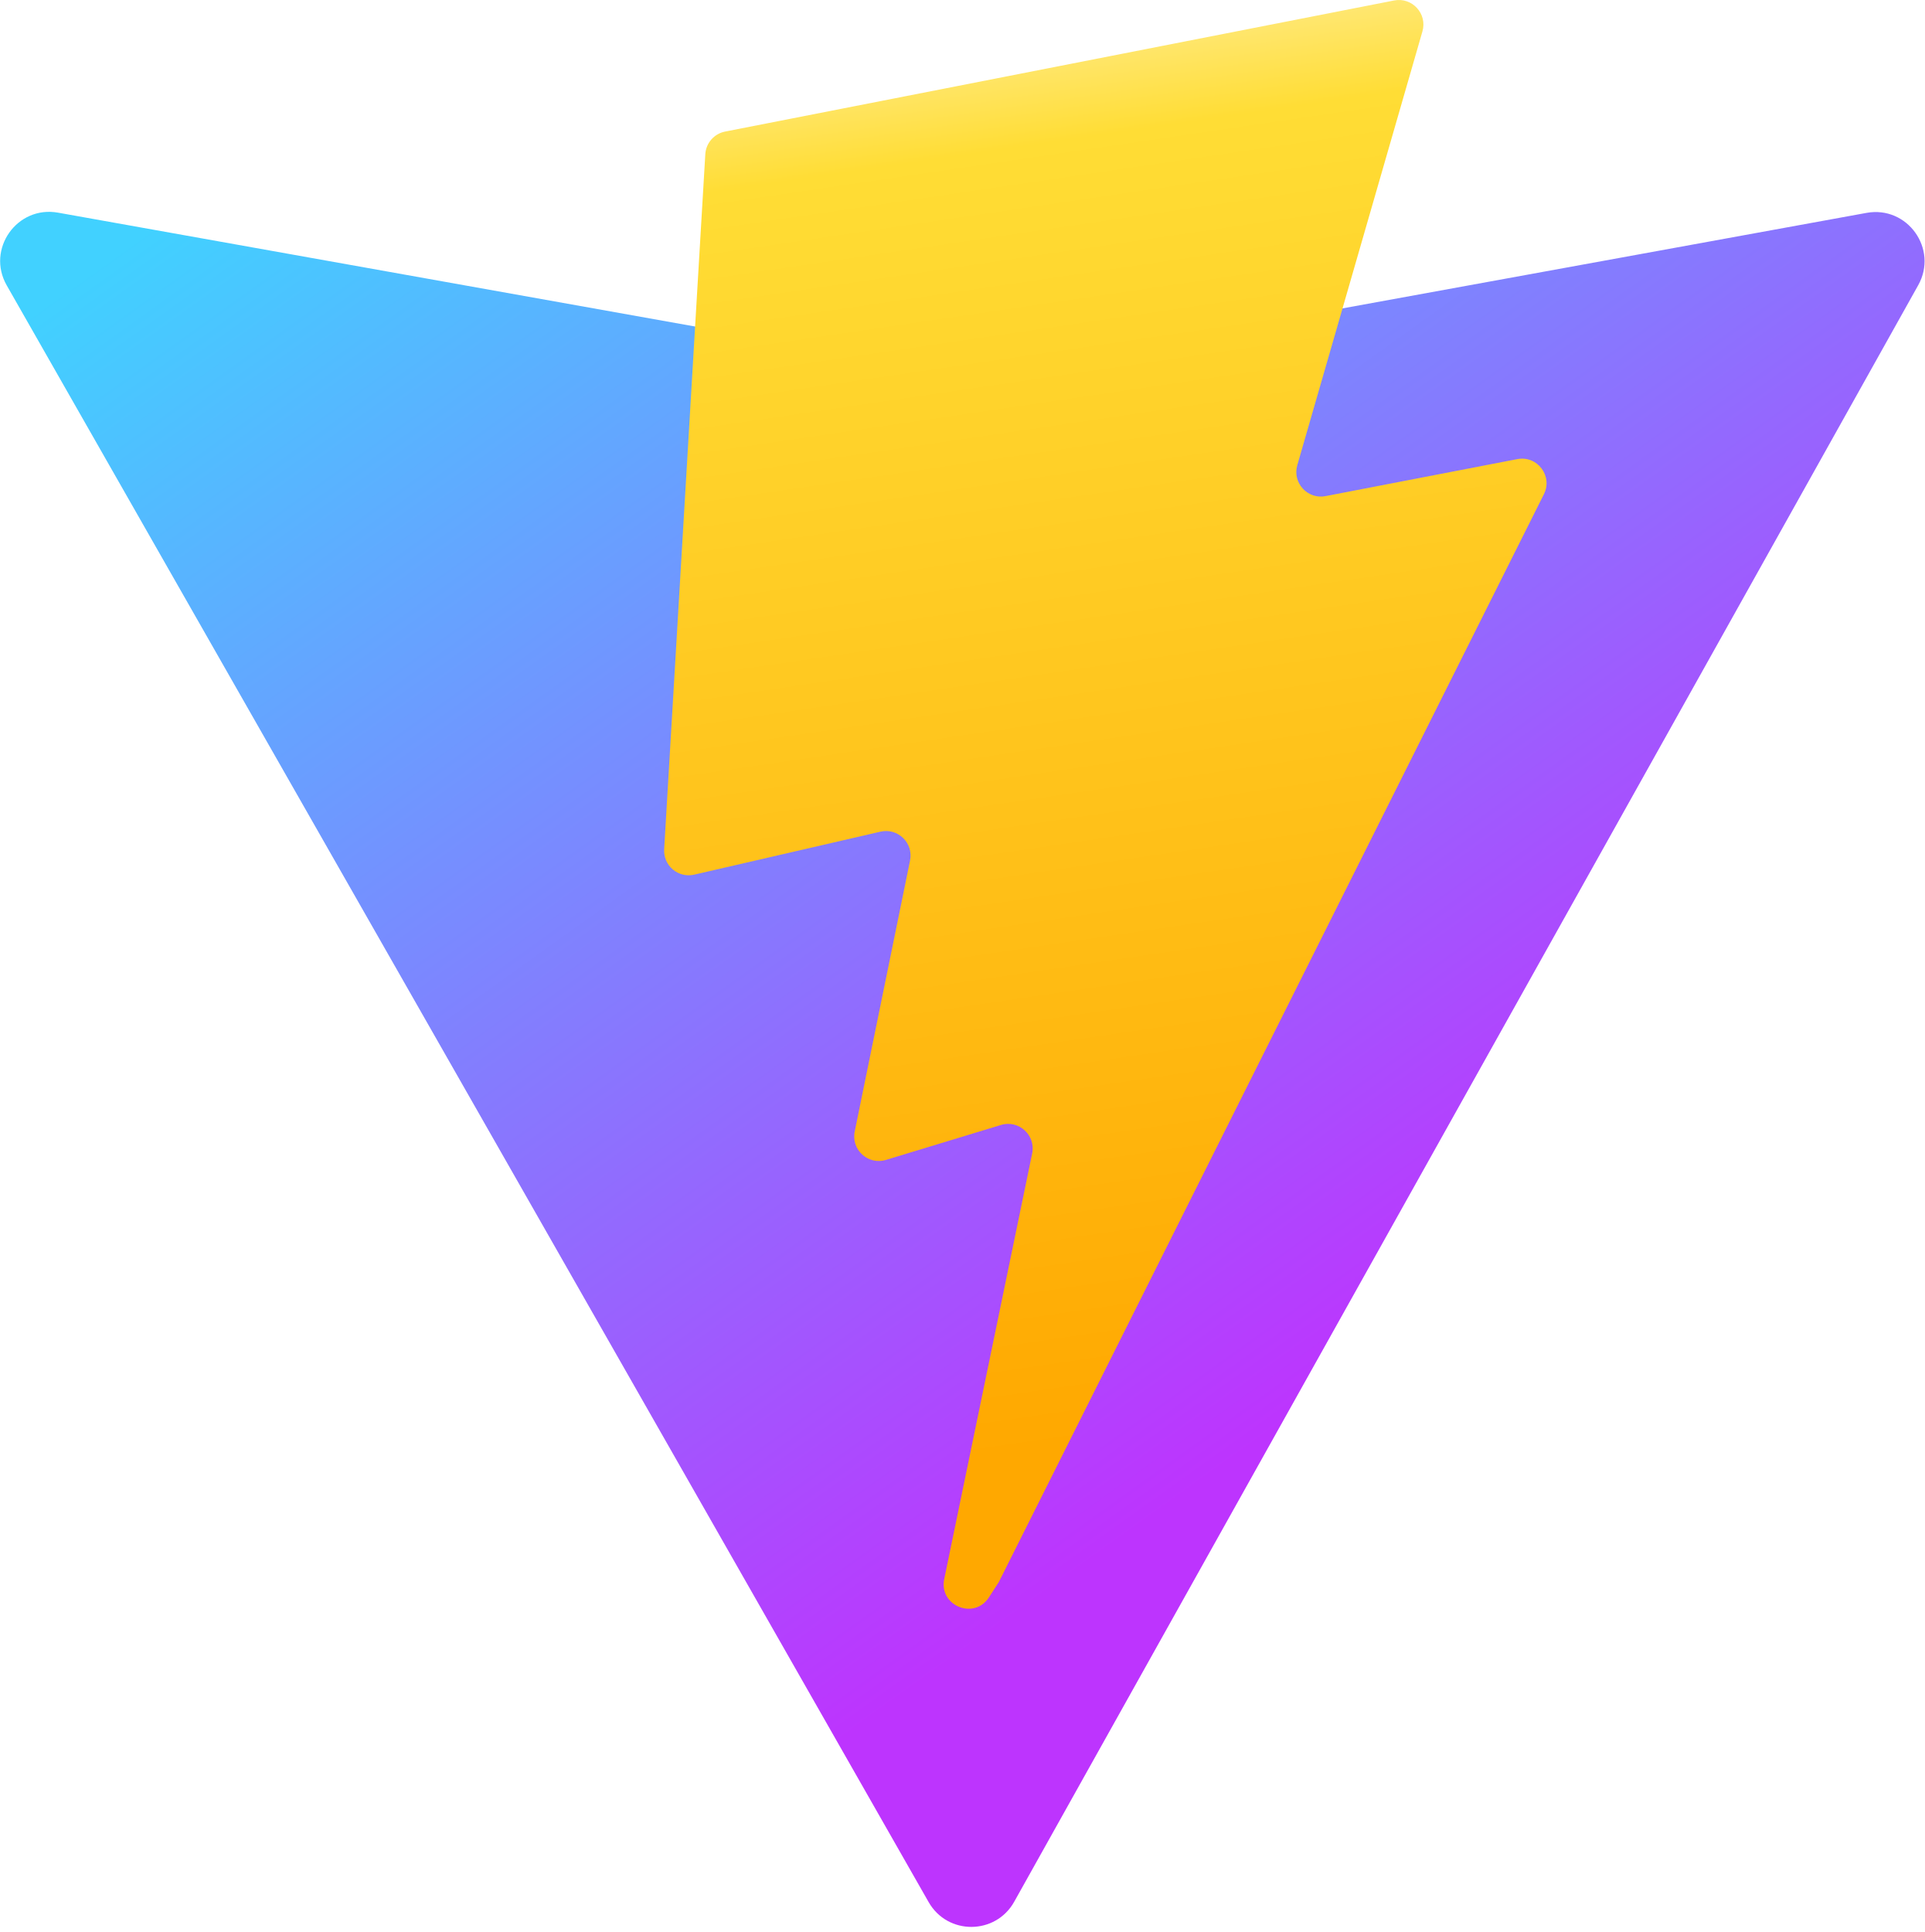
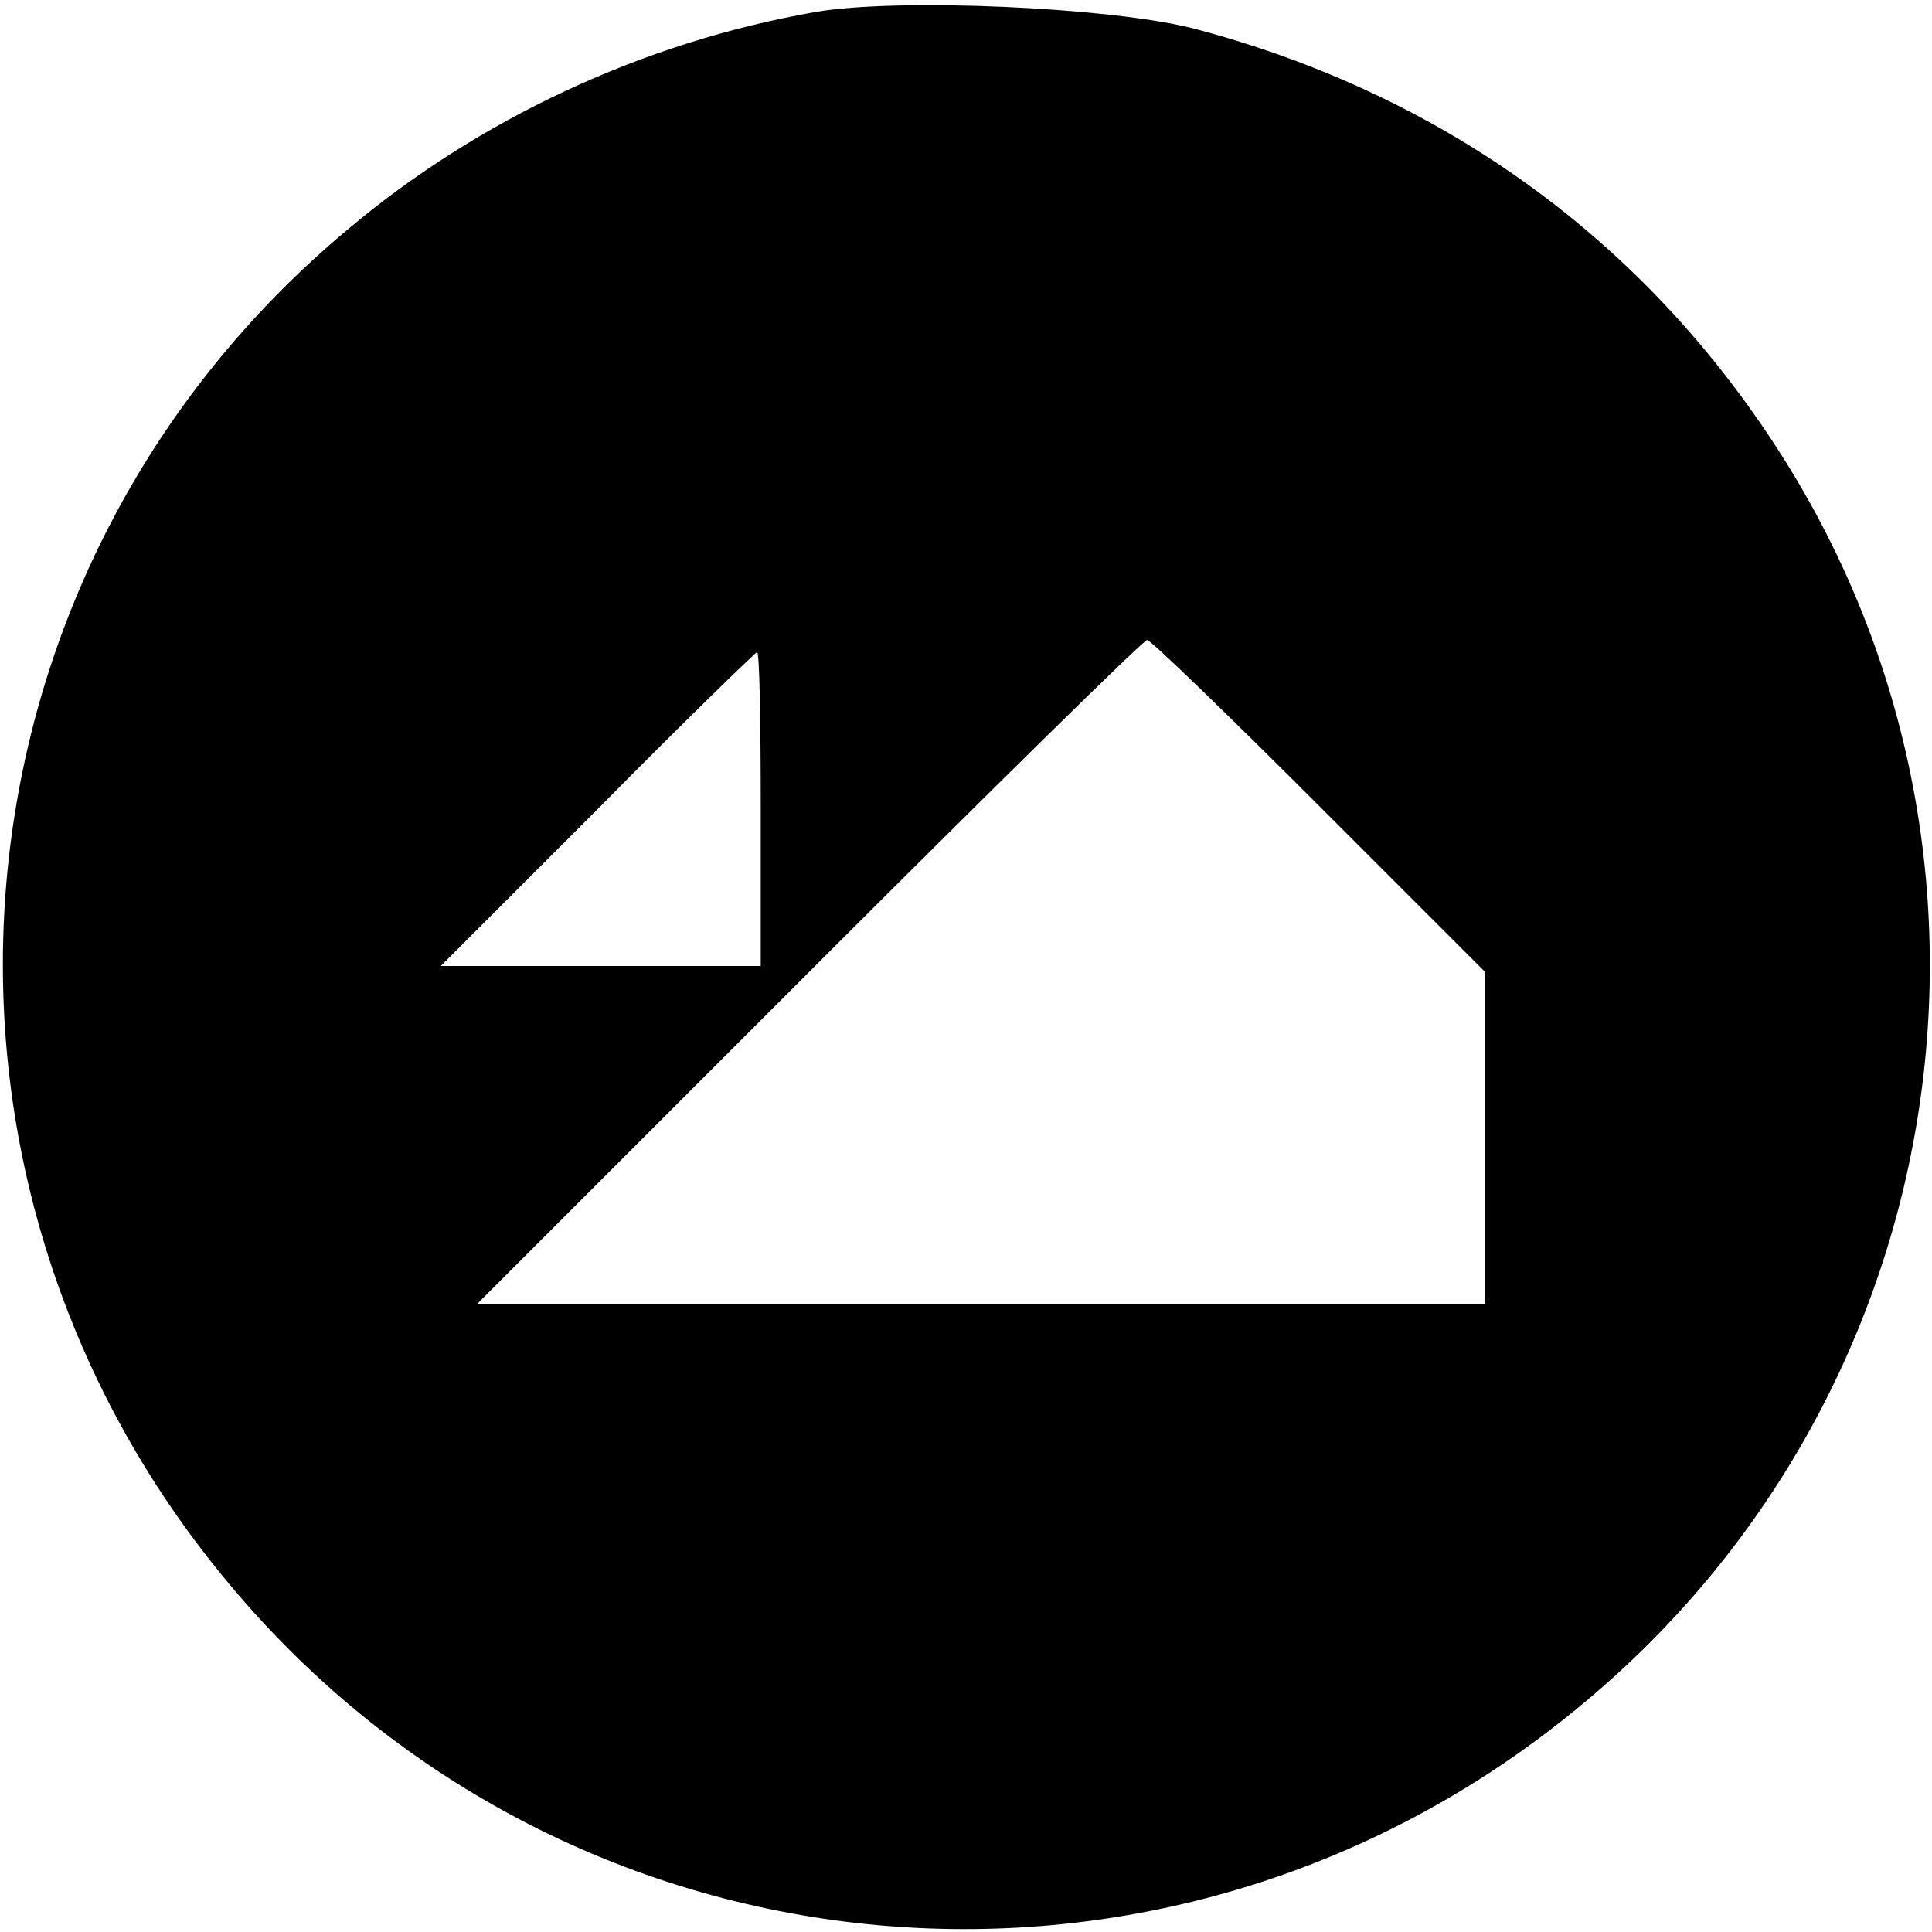
- <svg xmlns="http://www.w3.org/2000/svg" aria-hidden="true" role="img" class="iconify iconify--logos" width="31.88" height="32" preserveAspectRatio="xMidYMid meet" viewBox="0 0 256 257">
-   <defs>
-     <linearGradient id="IconifyId1813088fe1fbc01fb466" x1="-.828%" x2="57.636%" y1="7.652%" y2="78.411%">
-       <stop offset="0%" stop-color="#41D1FF" />
-       <stop offset="100%" stop-color="#BD34FE" />
-     </linearGradient>
-     <linearGradient id="IconifyId1813088fe1fbc01fb467" x1="43.376%" x2="50.316%" y1="2.242%" y2="89.03%">
-       <stop offset="0%" stop-color="#FFEA83" />
-       <stop offset="8.333%" stop-color="#FFDD35" />
-       <stop offset="100%" stop-color="#FFA800" />
-     </linearGradient>
-   </defs>
-   <path fill="url(#IconifyId1813088fe1fbc01fb466)" d="M255.153 37.938L134.897 252.976c-2.483 4.44-8.862 4.466-11.382.048L.875 37.958c-2.746-4.814 1.371-10.646 6.827-9.67l120.385 21.517a6.537 6.537 0 0 0 2.322-.004l117.867-21.483c5.438-.991 9.574 4.796 6.877 9.62Z" />
-   <path fill="url(#IconifyId1813088fe1fbc01fb467)" d="M185.432.063L96.44 17.501a3.268 3.268 0 0 0-2.634 3.014l-5.474 92.456a3.268 3.268 0 0 0 3.997 3.378l24.777-5.718c2.318-.535 4.413 1.507 3.936 3.838l-7.361 36.047c-.495 2.426 1.782 4.5 4.151 3.78l15.304-4.649c2.372-.72 4.652 1.36 4.15 3.788l-11.698 56.621c-.732 3.542 3.979 5.473 5.943 2.437l1.313-2.028l72.516-144.72c1.215-2.423-.88-5.186-3.54-4.672l-25.505 4.922c-2.396.462-4.435-1.77-3.759-4.114l16.646-57.705c.677-2.35-1.37-4.583-3.769-4.113Z" />
+ <svg xmlns="http://www.w3.org/2000/svg" version="1.0" width="160pt" height="160pt" viewBox="0 0 160 160" preserveAspectRatio="xMidYMid meet">
+   <g transform="translate(0,160) scale(0.1,-0.1)" fill="#000000" stroke="none">
+     <path d="M675 1590 c-143 -25 -279 -89 -387 -180 -339 -283 -382 -783 -98 -1122 283 -339 783 -382 1122 -98 312 260 378 713 153 1049 -112 168 -275 284 -475 337 -68 18 -247 26 -315 14z m417 -657 l138 -138 0 -137 0 -138 -417 0 -418 0 275 275 c151 151 277 275 280 275 3 0 67 -62 142 -137z m-462 -3 l0 -130 -132 0 -133 0 130 130 c71 72 131 130 132 130 2 0 3 -58 3 -130z" />
+   </g>
</svg>
